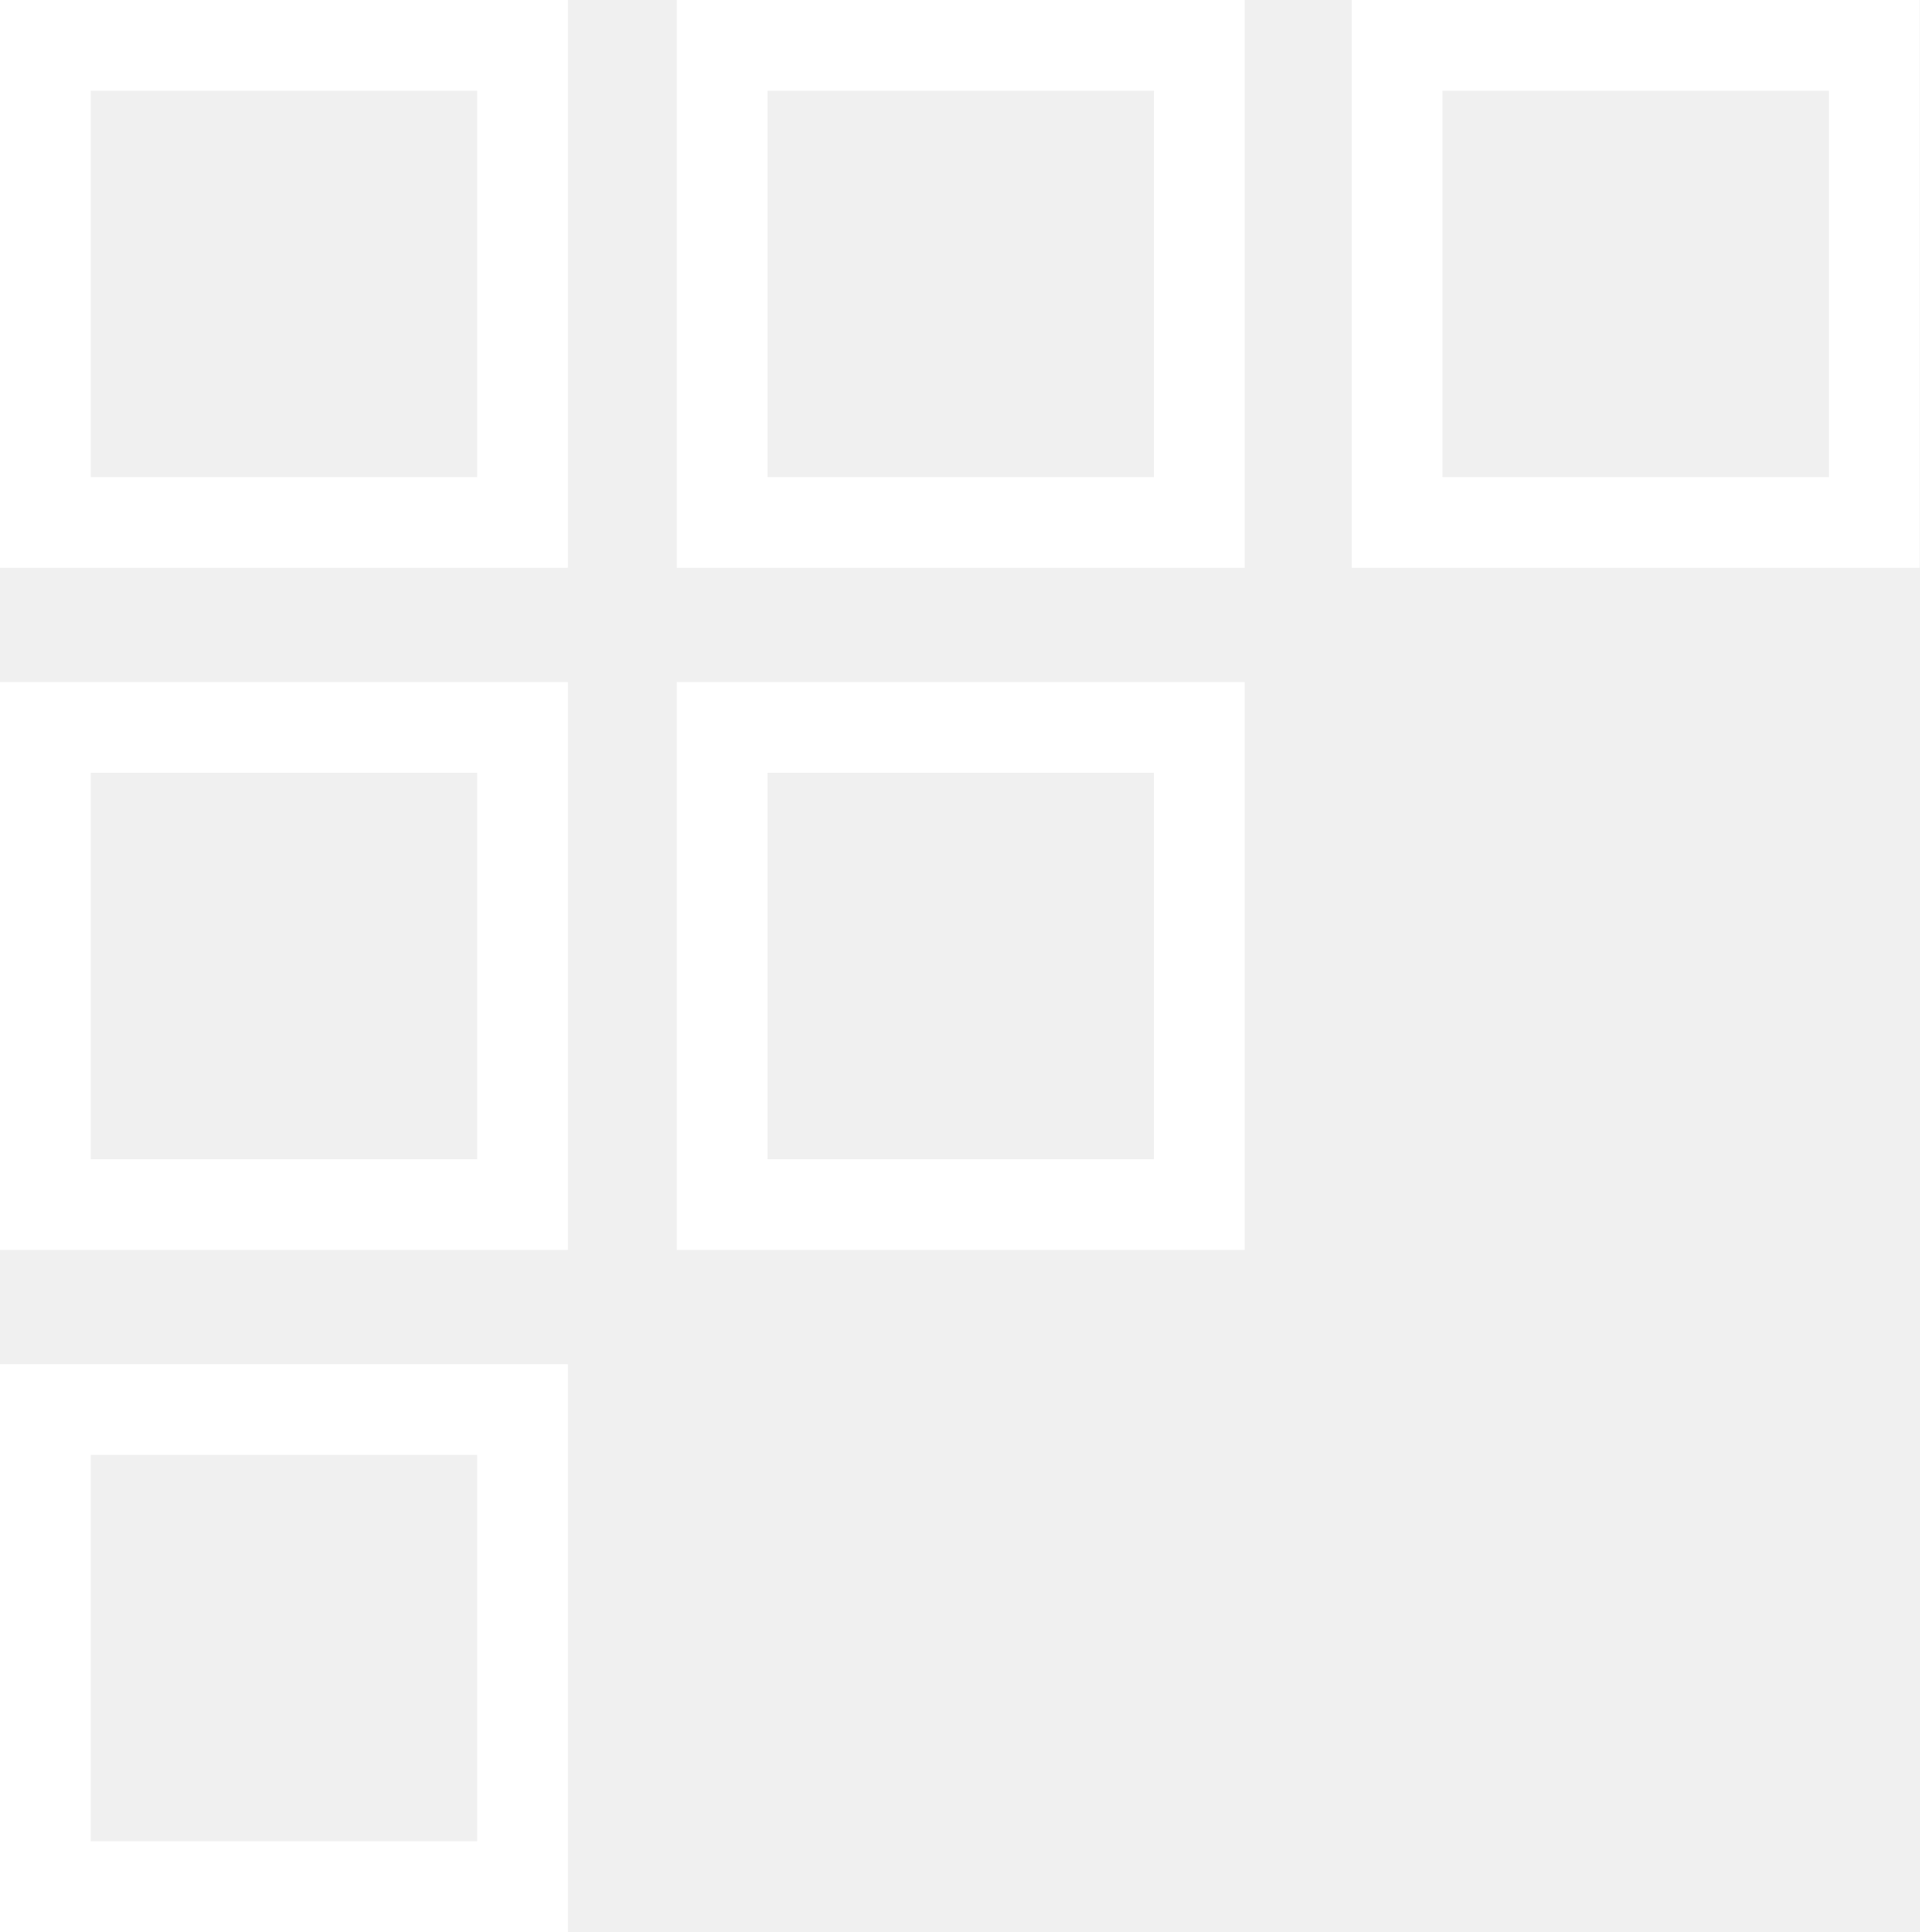
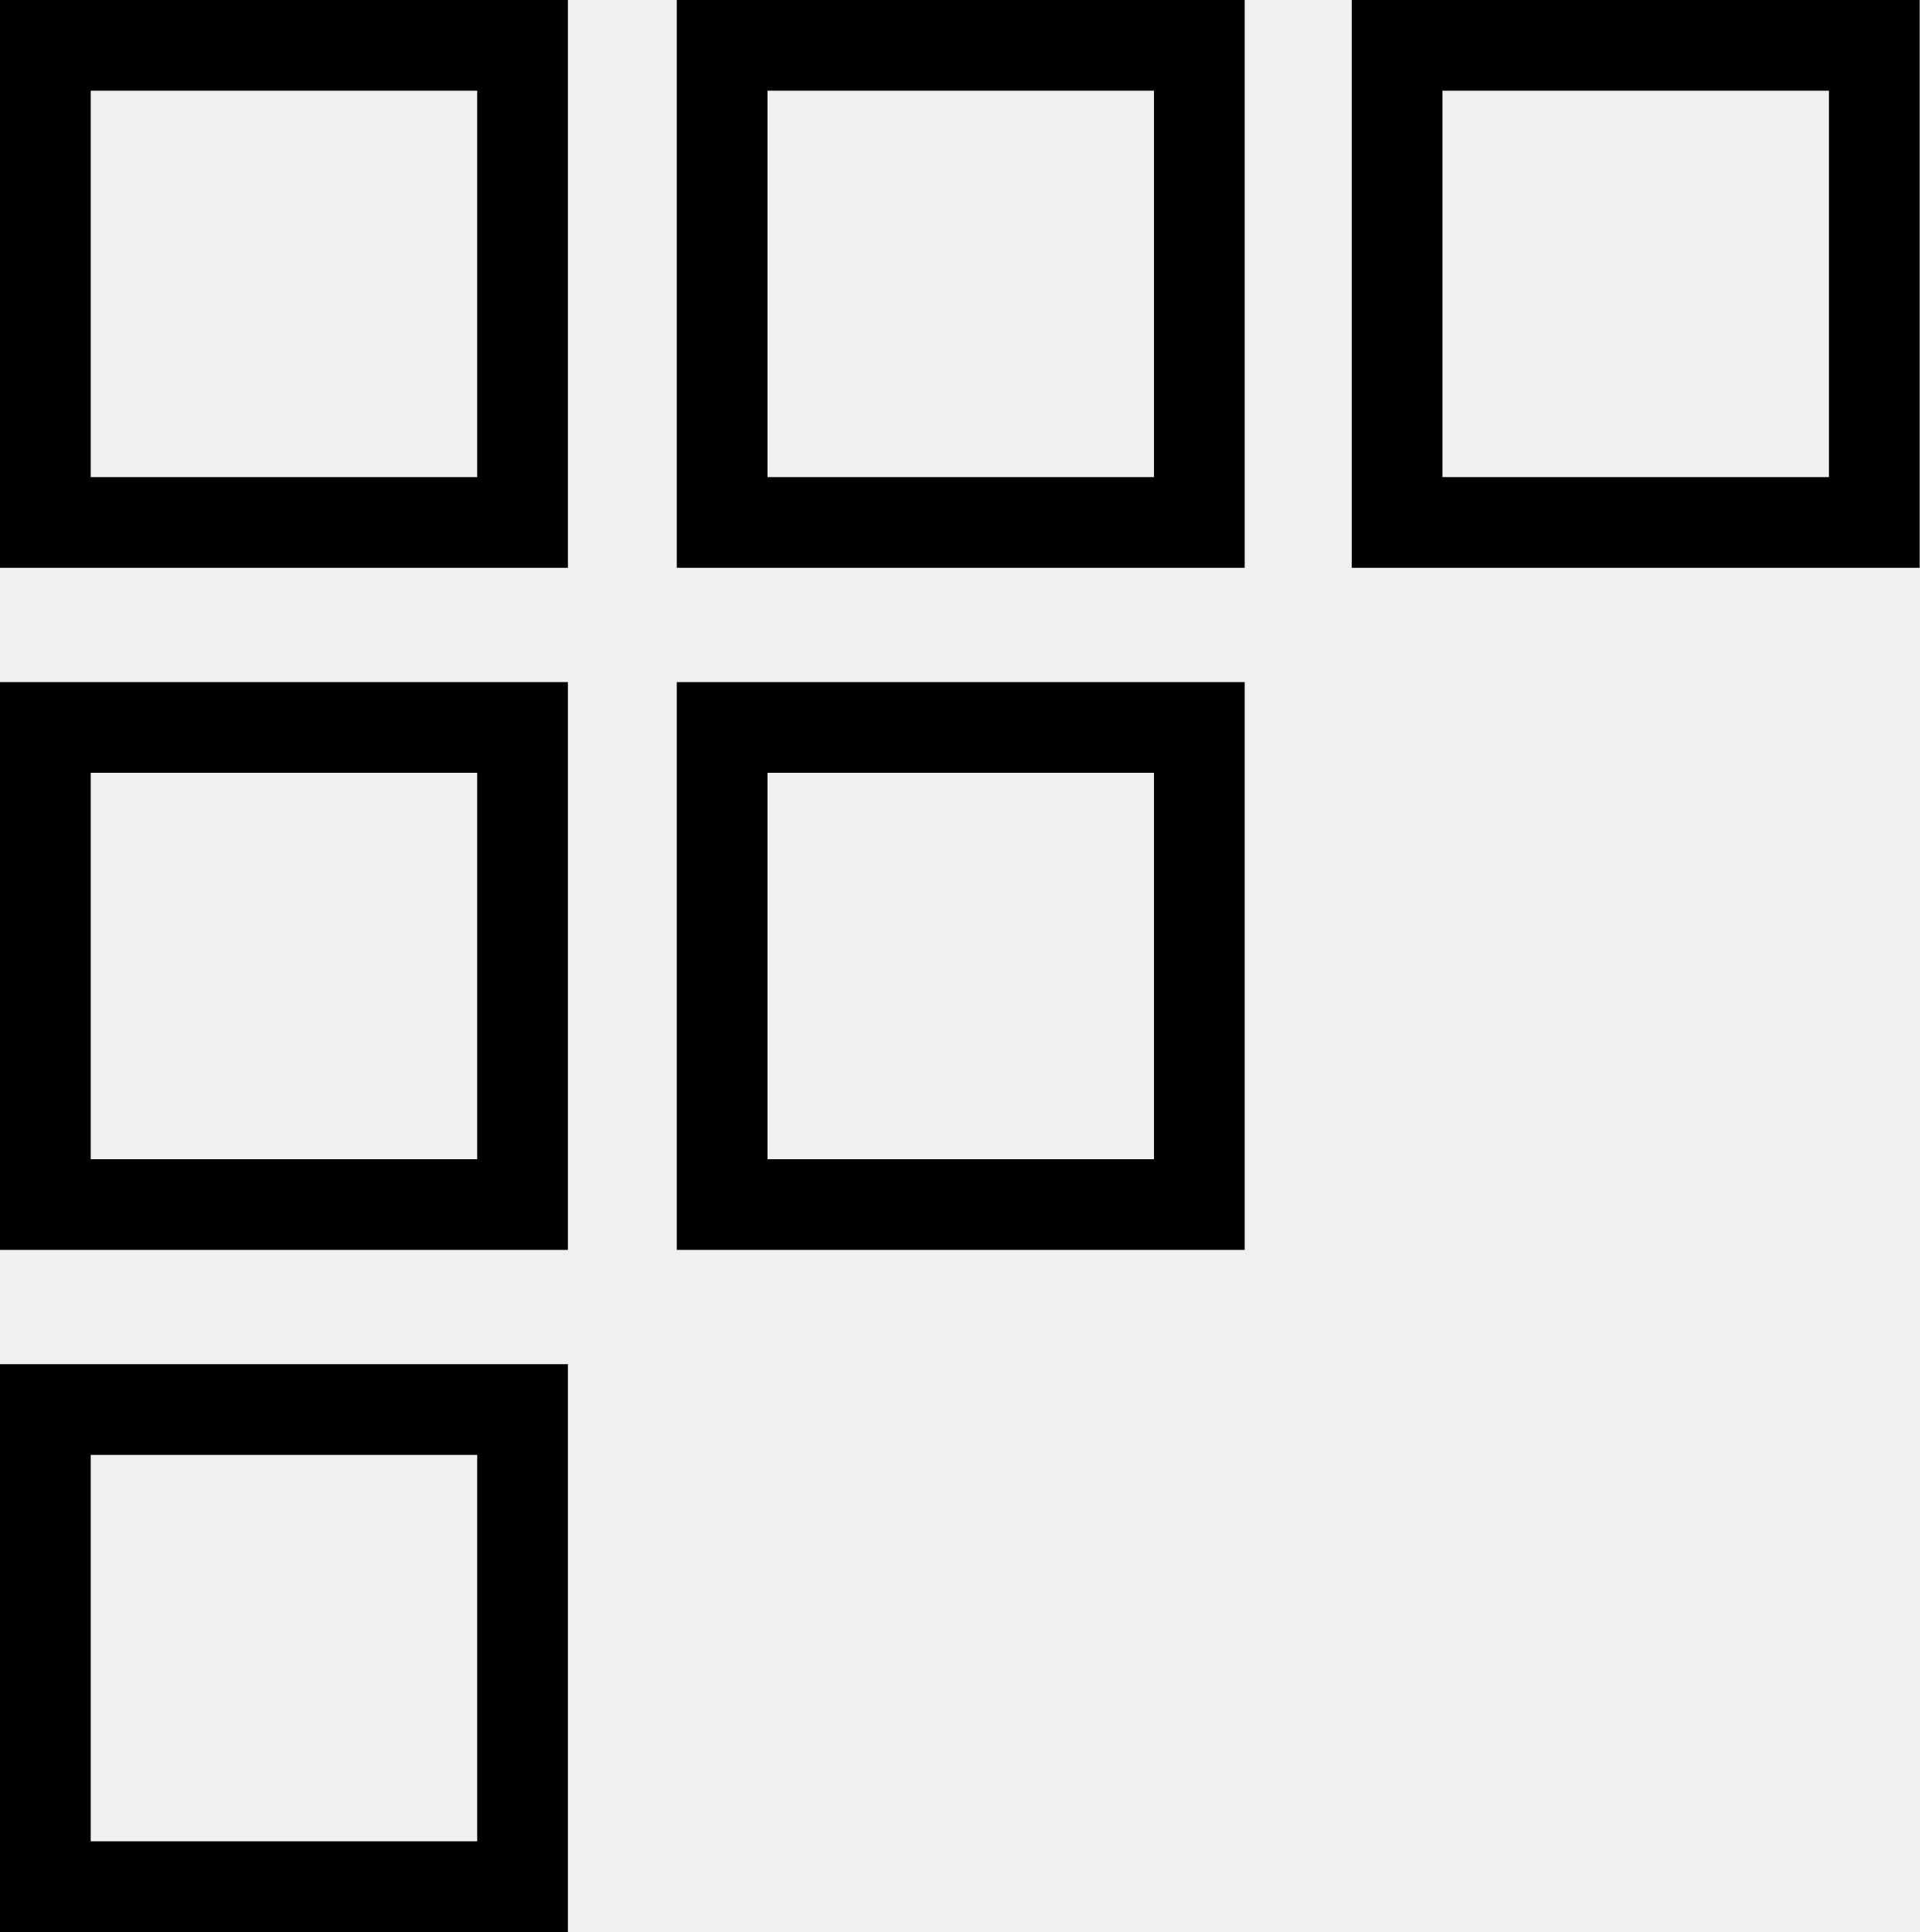
<svg xmlns="http://www.w3.org/2000/svg" id="Layer_1" data-name="Layer 1" viewBox="0 0 10.58 10.65">
  <defs>
-     <style>.cls-1{fill:none;stroke:#fff;stroke-miterlimit:10;stroke-width:0.5px;}</style>
+     <style>.cls-1{fill:none;stroke:#000;stroke-miterlimit:10;stroke-width:0.5px;}</style>
  </defs>
  <rect class="cls-1" x="0.25" y="0.25" width="2.63" height="2.63" />
  <rect class="cls-1" x="3.98" y="0.25" width="2.63" height="2.63" />
  <rect class="cls-1" x="7.7" y="0.25" width="2.63" height="2.63" />
  <rect class="cls-1" x="0.25" y="4.01" width="2.63" height="2.63" />
  <rect class="cls-1" x="3.98" y="4.01" width="2.63" height="2.63" />
  <rect class="cls-1" x="0.25" y="7.77" width="2.63" height="2.63" />
</svg>
